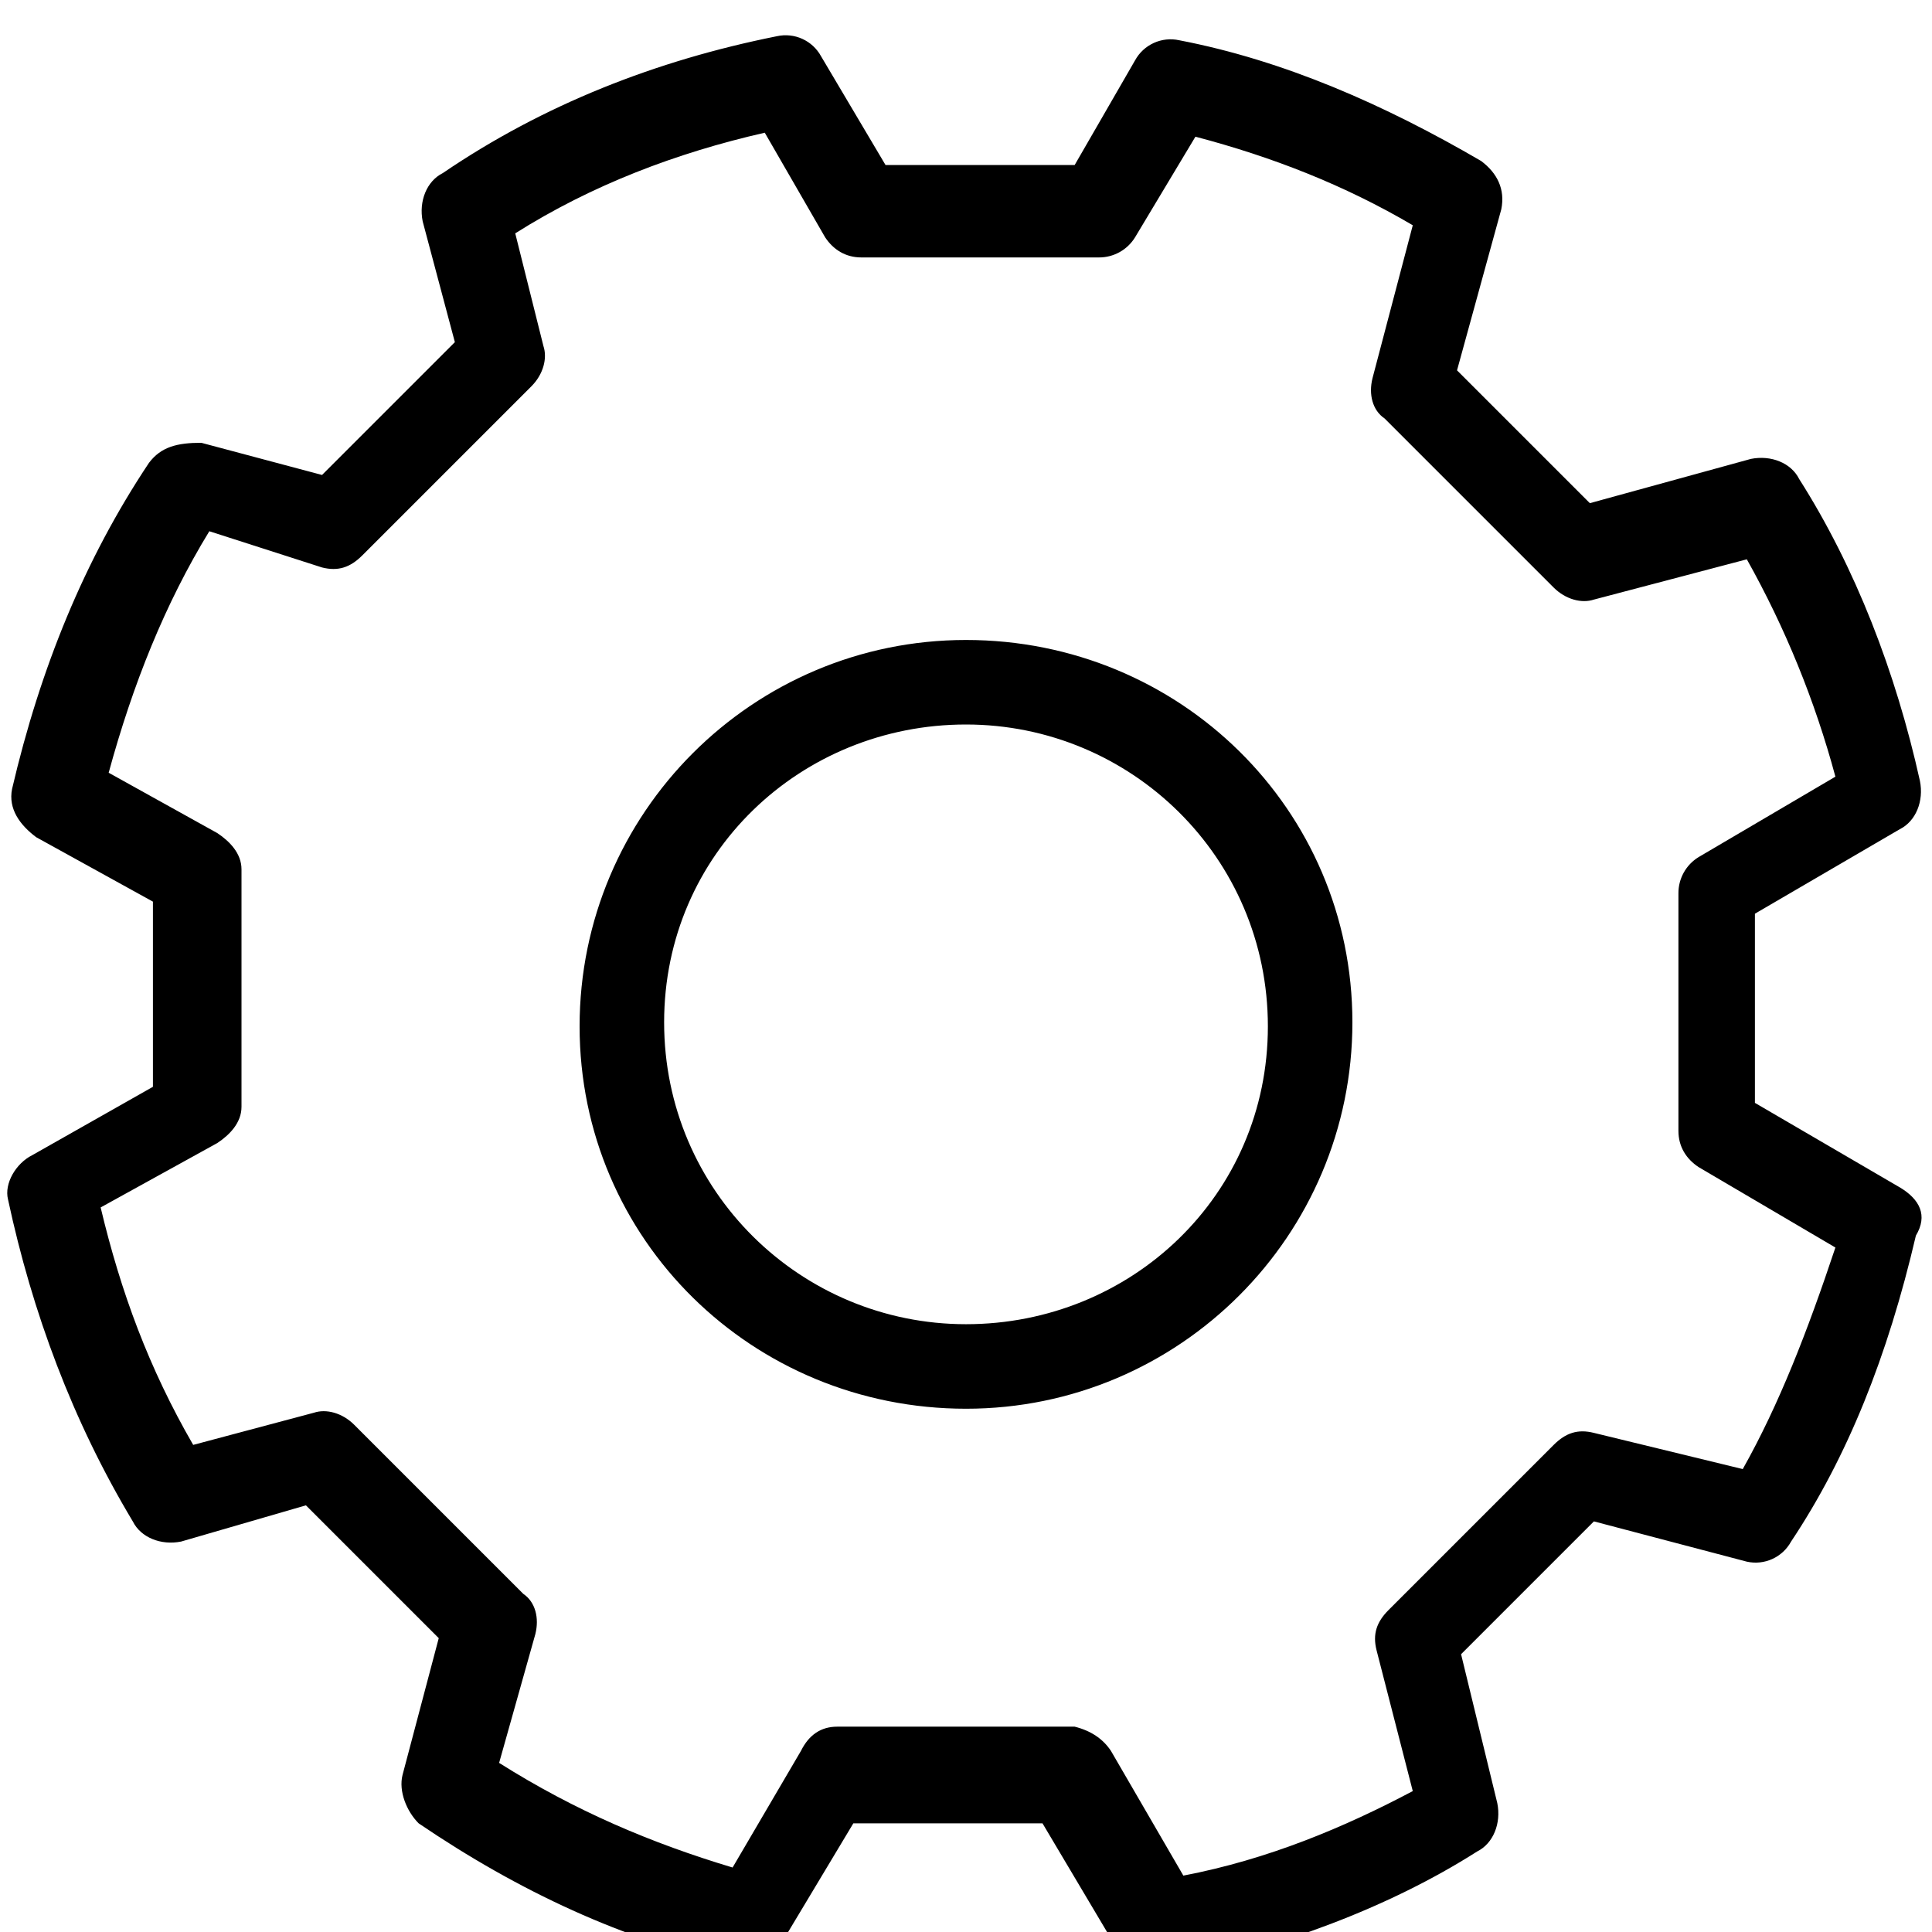
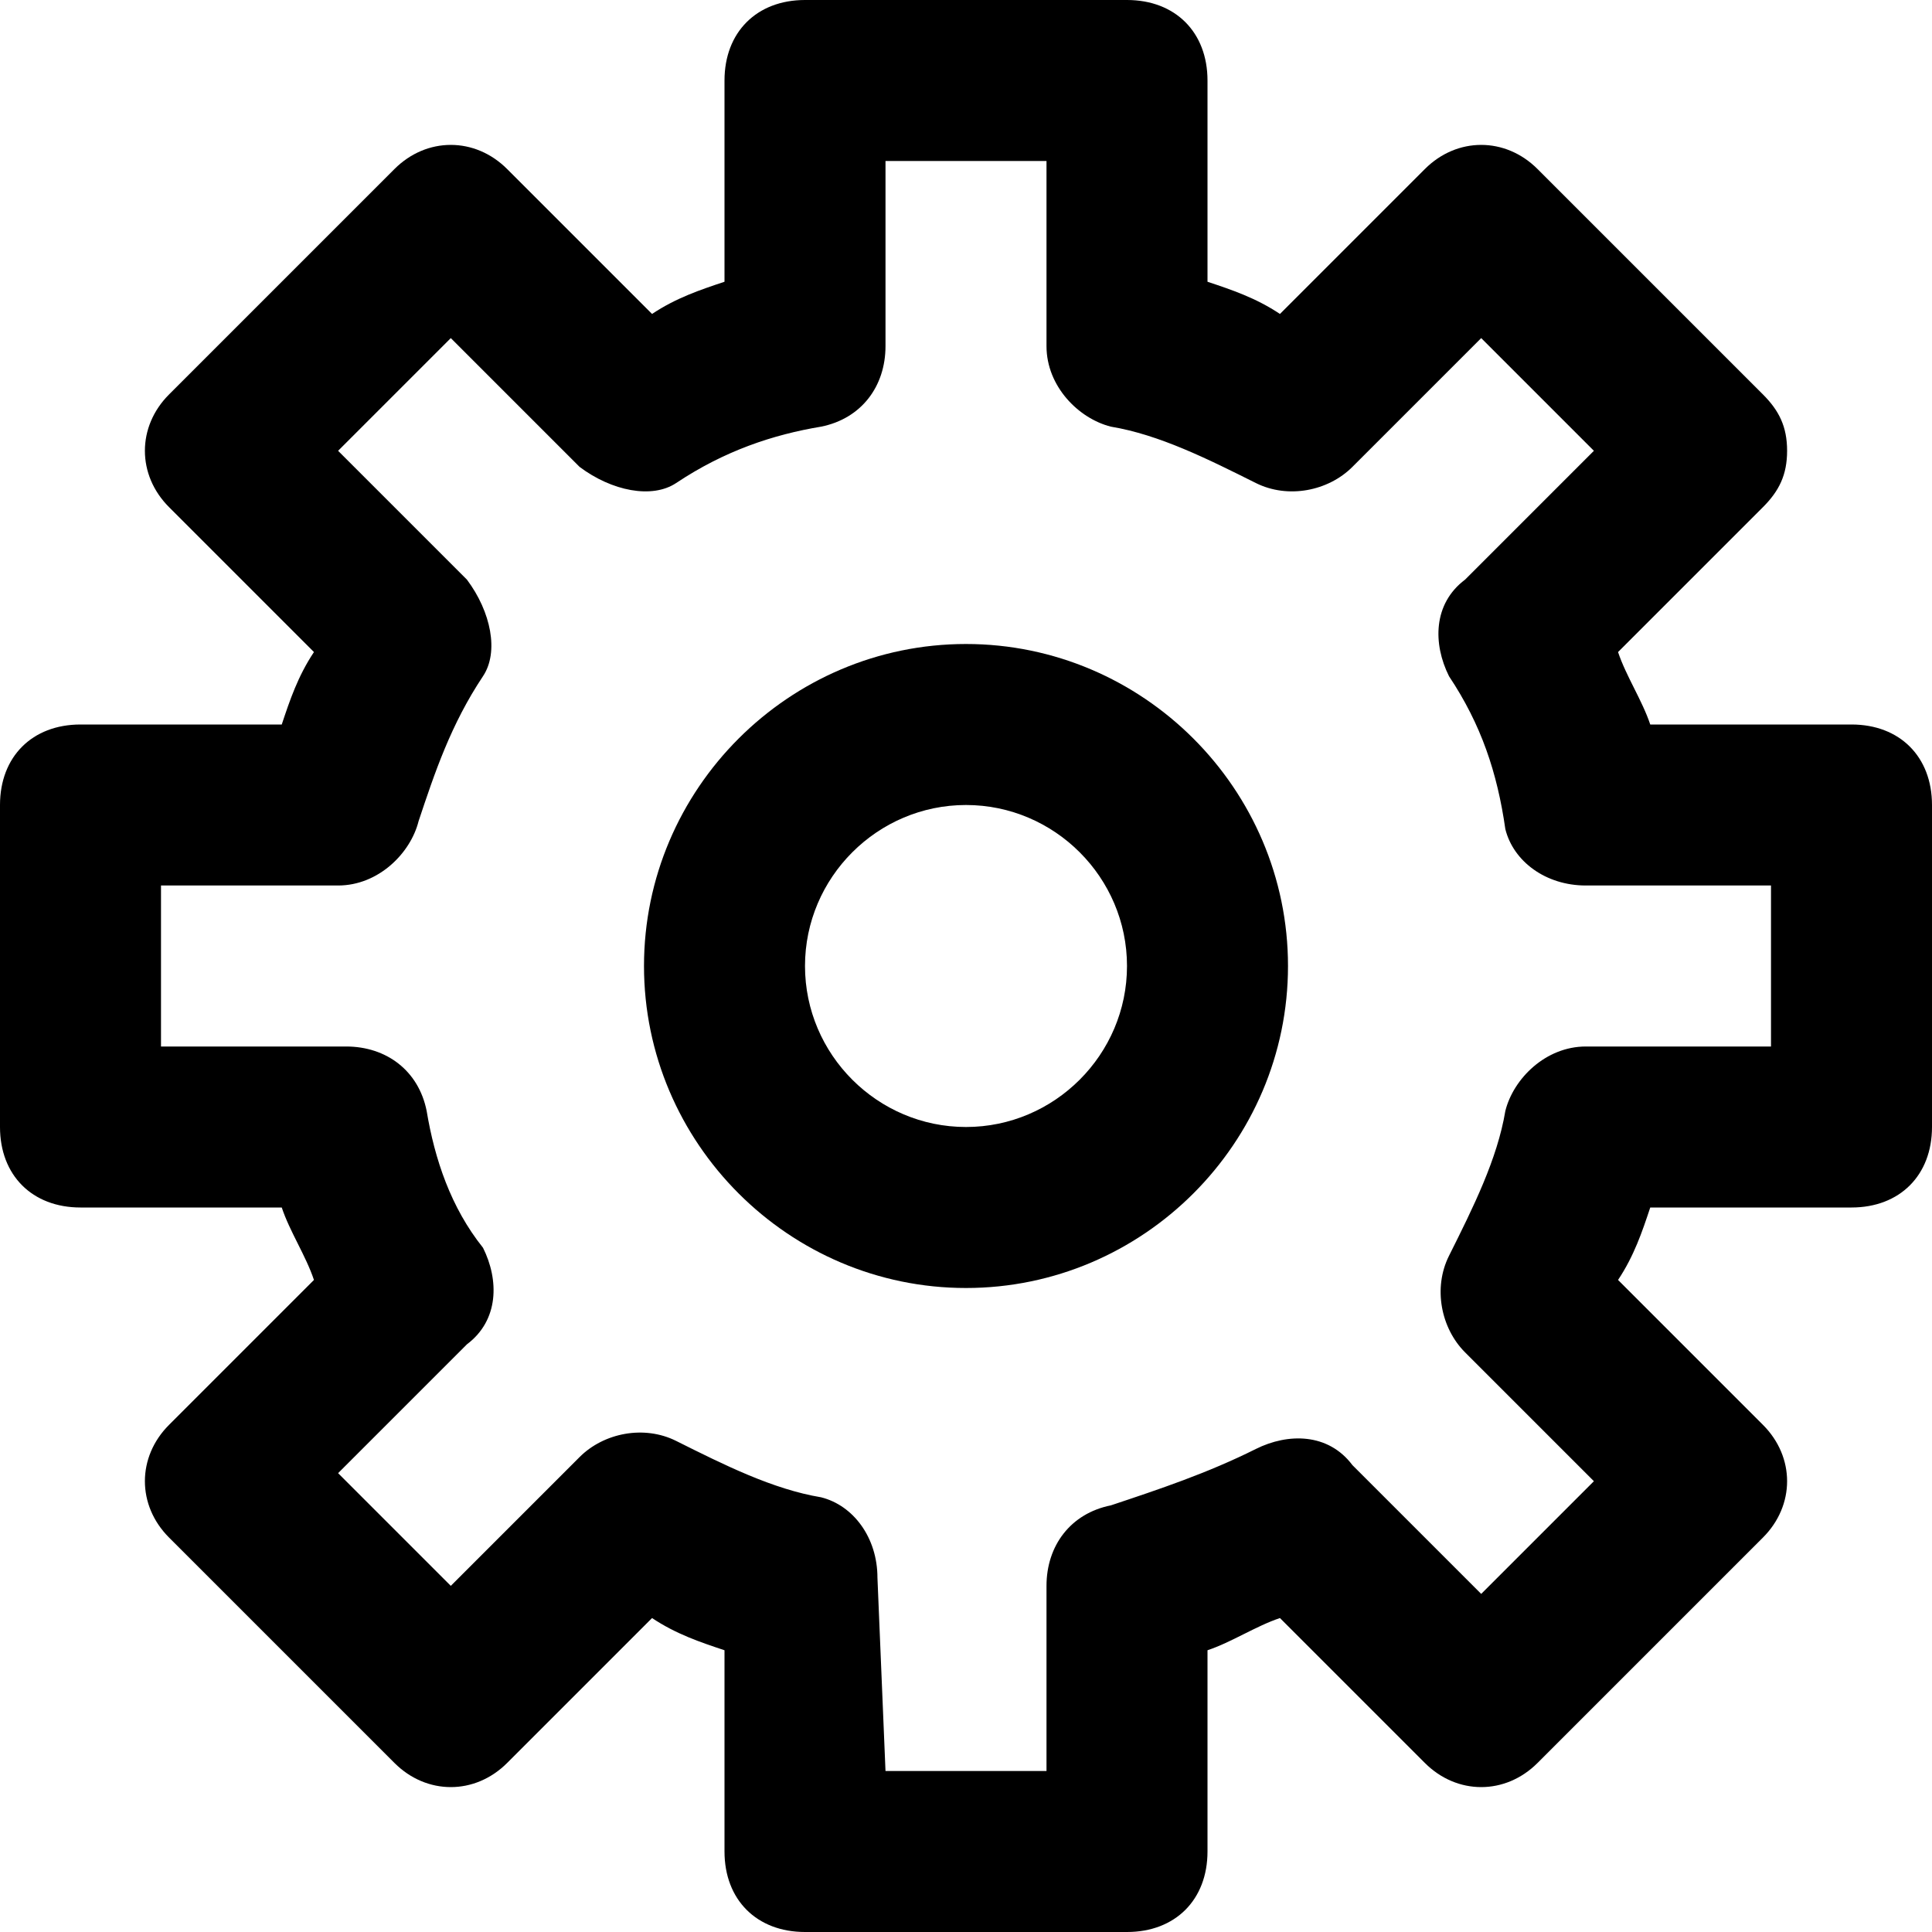
- <svg xmlns="http://www.w3.org/2000/svg" width="32" height="32" viewBox="0 0 32 32">
-   <path d="M16 10.6c-3.533 0-6.4 2.867-6.4 6.4s2.867 6.333 6.4 6.333c3.533 0 6.4-2.867 6.4-6.4S19.533 10.6 16 10.6zm0 11.333c-2.733 0-5-2.2-5-5S13.267 12 16 12s5 2.2 5 5-2.267 4.933-5 4.933zm15.467-2.266l-2.4-1.4v-3.133l2.4-1.4c.267-.133.4-.467.333-.8-.4-1.8-1.067-3.533-2-5-.133-.267-.467-.4-.8-.333l-2.667.733-2.2-2.2.733-2.667c.067-.333-.067-.6-.333-.8-1.6-.933-3.267-1.667-5-2A.67.67 0 0 0 18.8 1l-1 1.733h-3.133L13.6.933A.669.669 0 0 0 12.867.6C10.867 1 9 1.733 7.334 2.867c-.267.133-.4.467-.333.8l.533 2-2.2 2.2-2-.533c-.4 0-.667.067-.867.333-1.067 1.6-1.8 3.4-2.267 5.4-.067.333.133.6.4.8l1.933 1.067v3.067l-2 1.133c-.267.133-.467.467-.4.733.4 1.867 1.067 3.667 2.067 5.333.133.267.467.4.8.333l2.067-.6 2.2 2.2-.6 2.267c-.067.267.067.6.267.8 1.667 1.133 3.4 1.933 5.2 2.333.333.067.6-.067.8-.333l1.2-2h3.133l1.267 2.133c.133.2.333.333.6.333h.133c1.933-.4 3.733-1.067 5.2-2 .267-.133.4-.467.333-.8l-.6-2.467 2.2-2.2 2.533.667a.67.67 0 0 0 .733-.333c.933-1.4 1.6-3.067 2.067-5.067.2-.333.067-.6-.267-.8zm-2.6 4.666l-2.467-.6c-.267-.067-.467 0-.667.2L23 26.666c-.2.2-.267.4-.2.667l.6 2.333c-1.133.6-2.4 1.133-3.8 1.4l-1.2-2.067c-.133-.2-.333-.333-.6-.4h-3.933c-.267 0-.467.133-.6.4l-1.133 1.933c-1.333-.4-2.6-.933-3.867-1.733l.6-2.133c.067-.267 0-.533-.2-.667l-2.8-2.8c-.2-.2-.467-.267-.667-.2l-2 .533c-.733-1.267-1.2-2.533-1.533-3.933L3.6 18.932c.2-.133.4-.333.4-.6v-3.933c0-.267-.2-.467-.4-.6l-1.8-1c.4-1.467.933-2.8 1.667-4l1.867.6c.267.067.467 0 .667-.2l2.8-2.8c.2-.2.267-.467.2-.667l-.467-1.867c1.267-.8 2.667-1.333 4.133-1.667l1 1.733c.133.2.333.333.6.333H18.2a.699.699 0 0 0 .6-.333l1-1.667c1.267.333 2.467.8 3.6 1.467l-.667 2.533c-.067.267 0 .533.2.667l2.8 2.8c.2.2.467.267.667.2l2.533-.667a15.71 15.71 0 0 1 1.467 3.6l-2.267 1.333a.699.699 0 0 0-.333.6v3.933c0 .267.133.467.333.6l2.267 1.333c-.467 1.4-.933 2.6-1.533 3.667z" />
+ <svg xmlns="http://www.w3.org/2000/svg" version="1.1" width="24" height="24" viewBox="0 0 24 24">
+   <path d="M23 9h-2.5c-0.1-0.3-0.3-0.6-0.4-0.9l1.8-1.8c0.2-0.2 0.3-0.4 0.3-0.7s-0.1-0.5-0.3-0.7l-2.8-2.8c-0.4-0.4-1-0.4-1.4 0l-1.8 1.8c-0.3-0.2-0.6-0.3-0.9-0.4v-2.5c0-0.6-0.4-1-1-1h-4c-0.6 0-1 0.4-1 1v2.5c-0.3 0.1-0.6 0.2-0.9 0.4l-1.8-1.8c-0.4-0.4-1-0.4-1.4 0l-2.8 2.8c-0.4 0.4-0.4 1 0 1.4l1.8 1.8c-0.2 0.3-0.3 0.6-0.4 0.9h-2.5c-0.6 0-1 0.4-1 1v4c0 0.6 0.4 1 1 1h2.5c0.1 0.3 0.3 0.6 0.4 0.9l-1.8 1.8c-0.4 0.4-0.4 1 0 1.4l2.8 2.8c0.4 0.4 1 0.4 1.4 0l1.8-1.8c0.3 0.2 0.6 0.3 0.9 0.4v2.5c0 0.6 0.4 1 1 1h4c0.6 0 1-0.4 1-1v-2.5c0.3-0.1 0.6-0.3 0.9-0.4l1.8 1.8c0.4 0.4 1 0.4 1.4 0l2.8-2.8c0.4-0.4 0.4-1 0-1.4l-1.8-1.8c0.2-0.3 0.3-0.6 0.4-0.9h2.5c0.6 0 1-0.4 1-1v-4c0-0.6-0.4-1-1-1zM22 13h-2.3c-0.5 0-0.9 0.4-1 0.8-0.1 0.6-0.4 1.2-0.7 1.8-0.2 0.4-0.1 0.9 0.2 1.2l1.6 1.6-1.4 1.4-1.6-1.6c-0.3-0.4-0.8-0.4-1.2-0.2-0.6 0.3-1.2 0.5-1.8 0.7-0.5 0.1-0.8 0.5-0.8 1v2.3h-2l-0.1-2.4c0-0.5-0.3-0.9-0.7-1-0.6-0.1-1.2-0.4-1.8-0.7-0.4-0.2-0.9-0.1-1.2 0.2l-1.6 1.6-1.4-1.4 1.6-1.6c0.4-0.3 0.4-0.8 0.2-1.2-0.4-0.5-0.6-1.1-0.7-1.7-0.1-0.5-0.5-0.8-1-0.8h-2.3v-2h2.2c0.5 0 0.9-0.4 1-0.8 0.2-0.6 0.4-1.2 0.8-1.8 0.2-0.3 0.1-0.8-0.2-1.2l-1.6-1.6 1.4-1.4 1.6 1.6c0.4 0.3 0.9 0.4 1.2 0.2 0.6-0.4 1.2-0.6 1.8-0.7 0.5-0.1 0.8-0.5 0.8-1v-2.3h2v2.3c0 0.5 0.4 0.9 0.8 1 0.6 0.1 1.2 0.4 1.8 0.7 0.4 0.2 0.9 0.1 1.2-0.2l1.6-1.6 1.4 1.4-1.6 1.6c-0.4 0.3-0.4 0.8-0.2 1.2 0.4 0.6 0.6 1.2 0.7 1.9 0.1 0.4 0.5 0.7 1 0.7h2.3v2z" />
+   <path d="M12 8c-2.2 0-4 1.8-4 4s1.8 4 4 4 4-1.8 4-4-1.8-4-4-4zM12 14c-1.1 0-2-0.9-2-2s0.9-2 2-2 2 0.9 2 2-0.9 2-2 2z" />
</svg>
